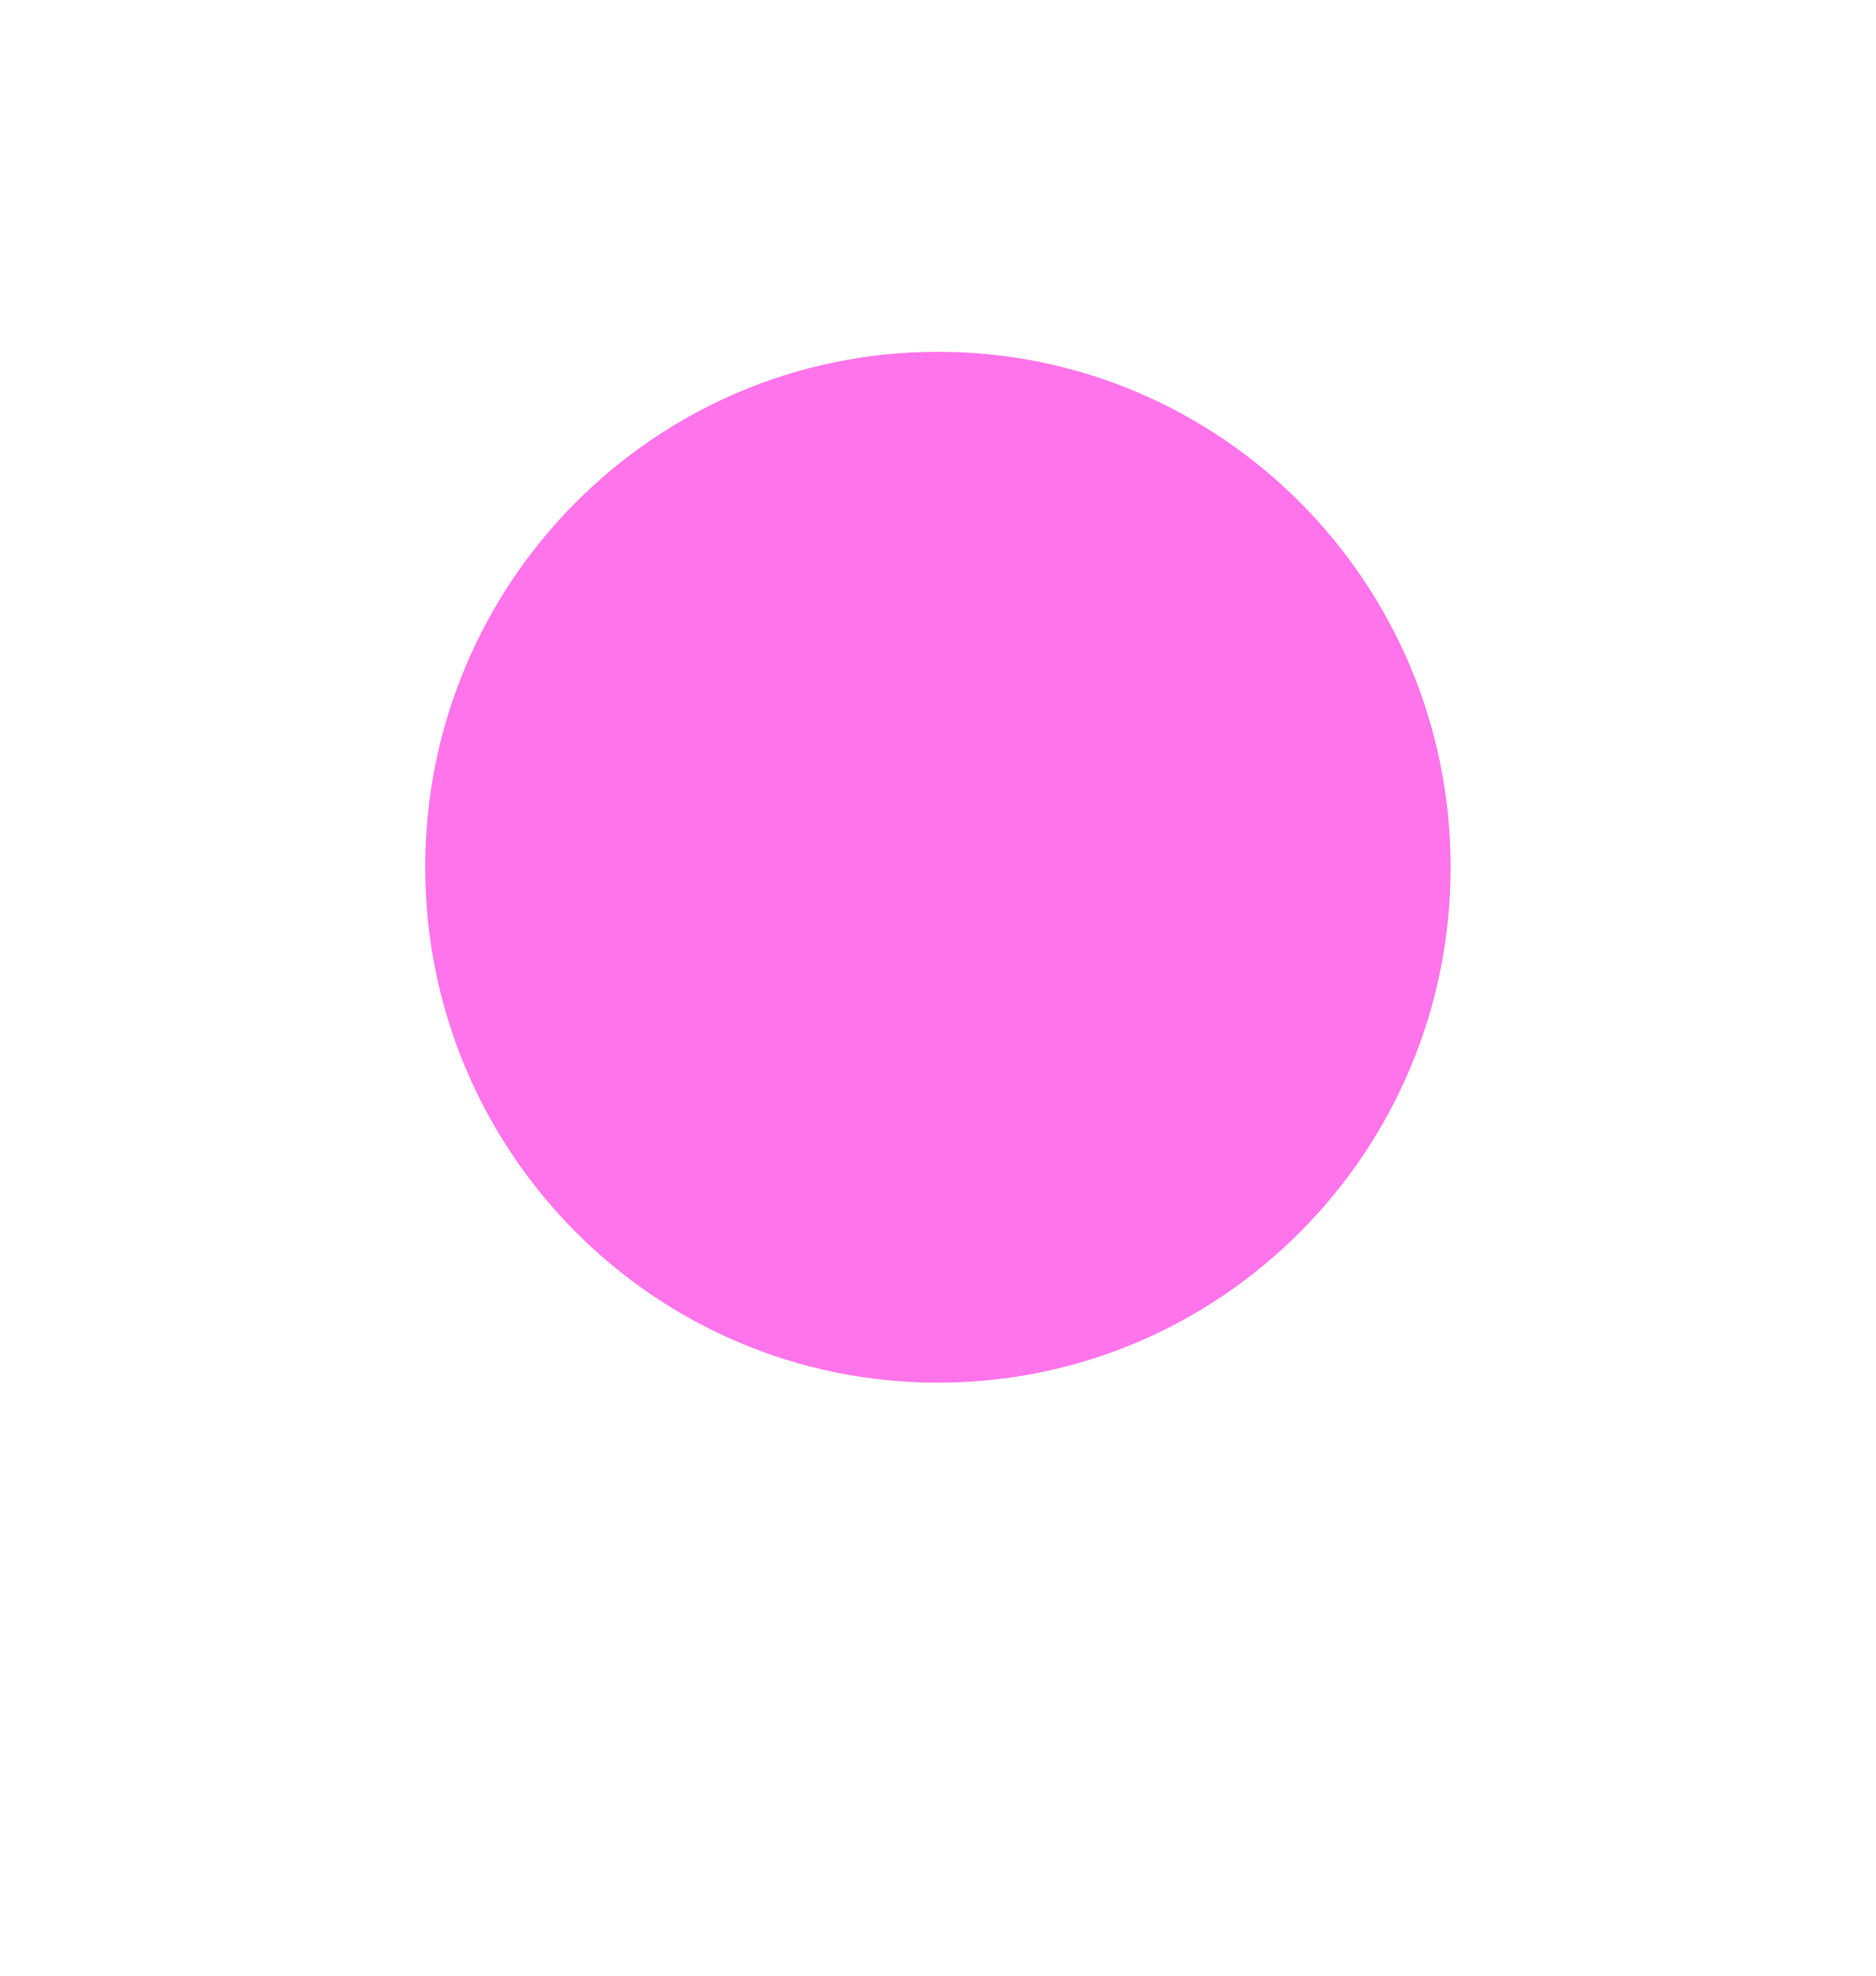
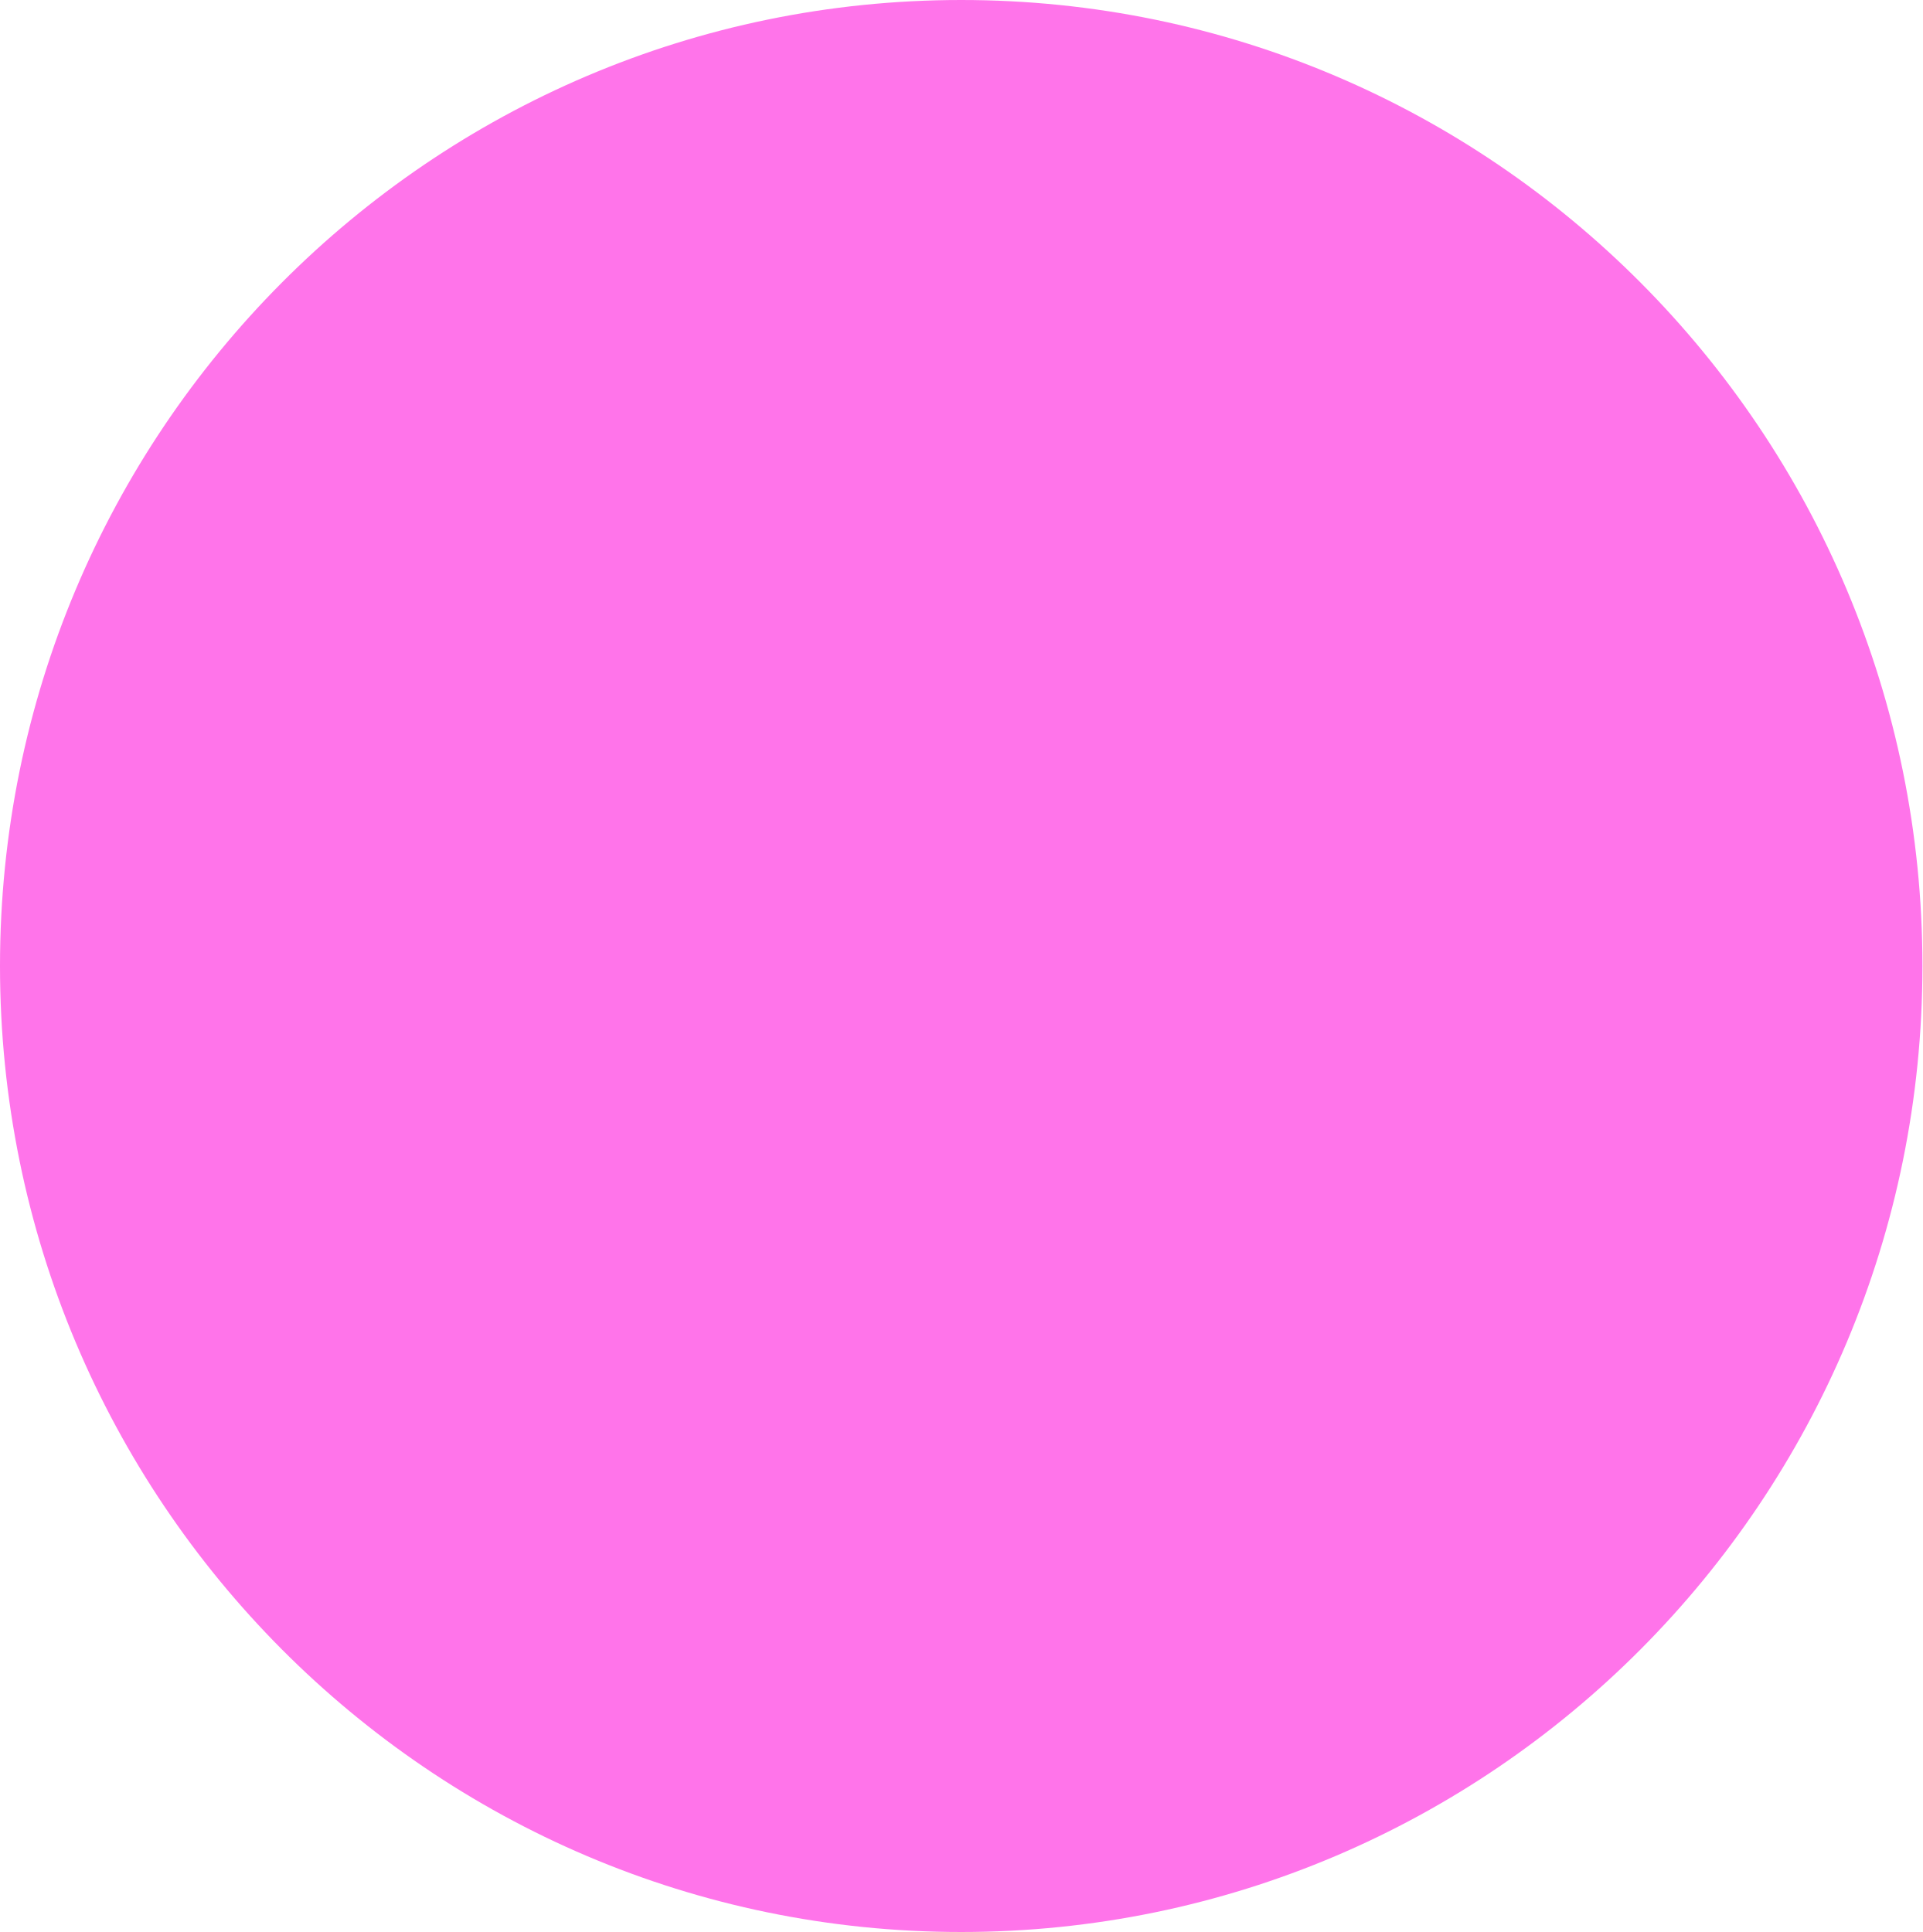
- <svg xmlns="http://www.w3.org/2000/svg" width="1072" height="1129" viewBox="0 0 1072 1129">
-   <defs>
+ <svg xmlns="http://www.w3.org/2000/svg" width="586" height="589" viewBox="0 0 586 589" version="1.1" id="svg15">
+   <defs id="defs5">
    <clipPath id="clip-path">
-       <rect width="1072" height="1129" fill="none" />
+       <rect width="1072" height="1129" id="rect2" x="0" y="0" style="fill:none" />
    </clipPath>
  </defs>
-   <g id="Head" transform="translate(20 720)">
-     <path id="Head-2" data-name="Head" d="M293,0C454.819,0,586,131.852,586,294.5S454.819,589,293,589,0,457.148,0,294.5,131.181,0,293,0Z" transform="translate(223 -519)" fill="#ff74ea" />
-     <g id="Holder" transform="translate(-20 -720)" opacity="0" clip-path="url(#clip-path)">
-       <g id="Holder-2" data-name="Holder" fill="#1ae209" stroke="#707070" stroke-width="1" opacity="0.203">
-         <rect width="1072" height="1129" stroke="none" />
-         <rect x="0.5" y="0.5" width="1071" height="1128" fill="none" />
-       </g>
-     </g>
-   </g>
+   <path style="fill:#ff74ea" d="M 293,0 C 454.819,0 586,131.852 586,294.5 586,457.148 454.819,589 293,589 131.181,589 0,457.148 0,294.5 0,131.852 131.181,0 293,0 Z" data-name="Head" id="Head-2" />
</svg>
